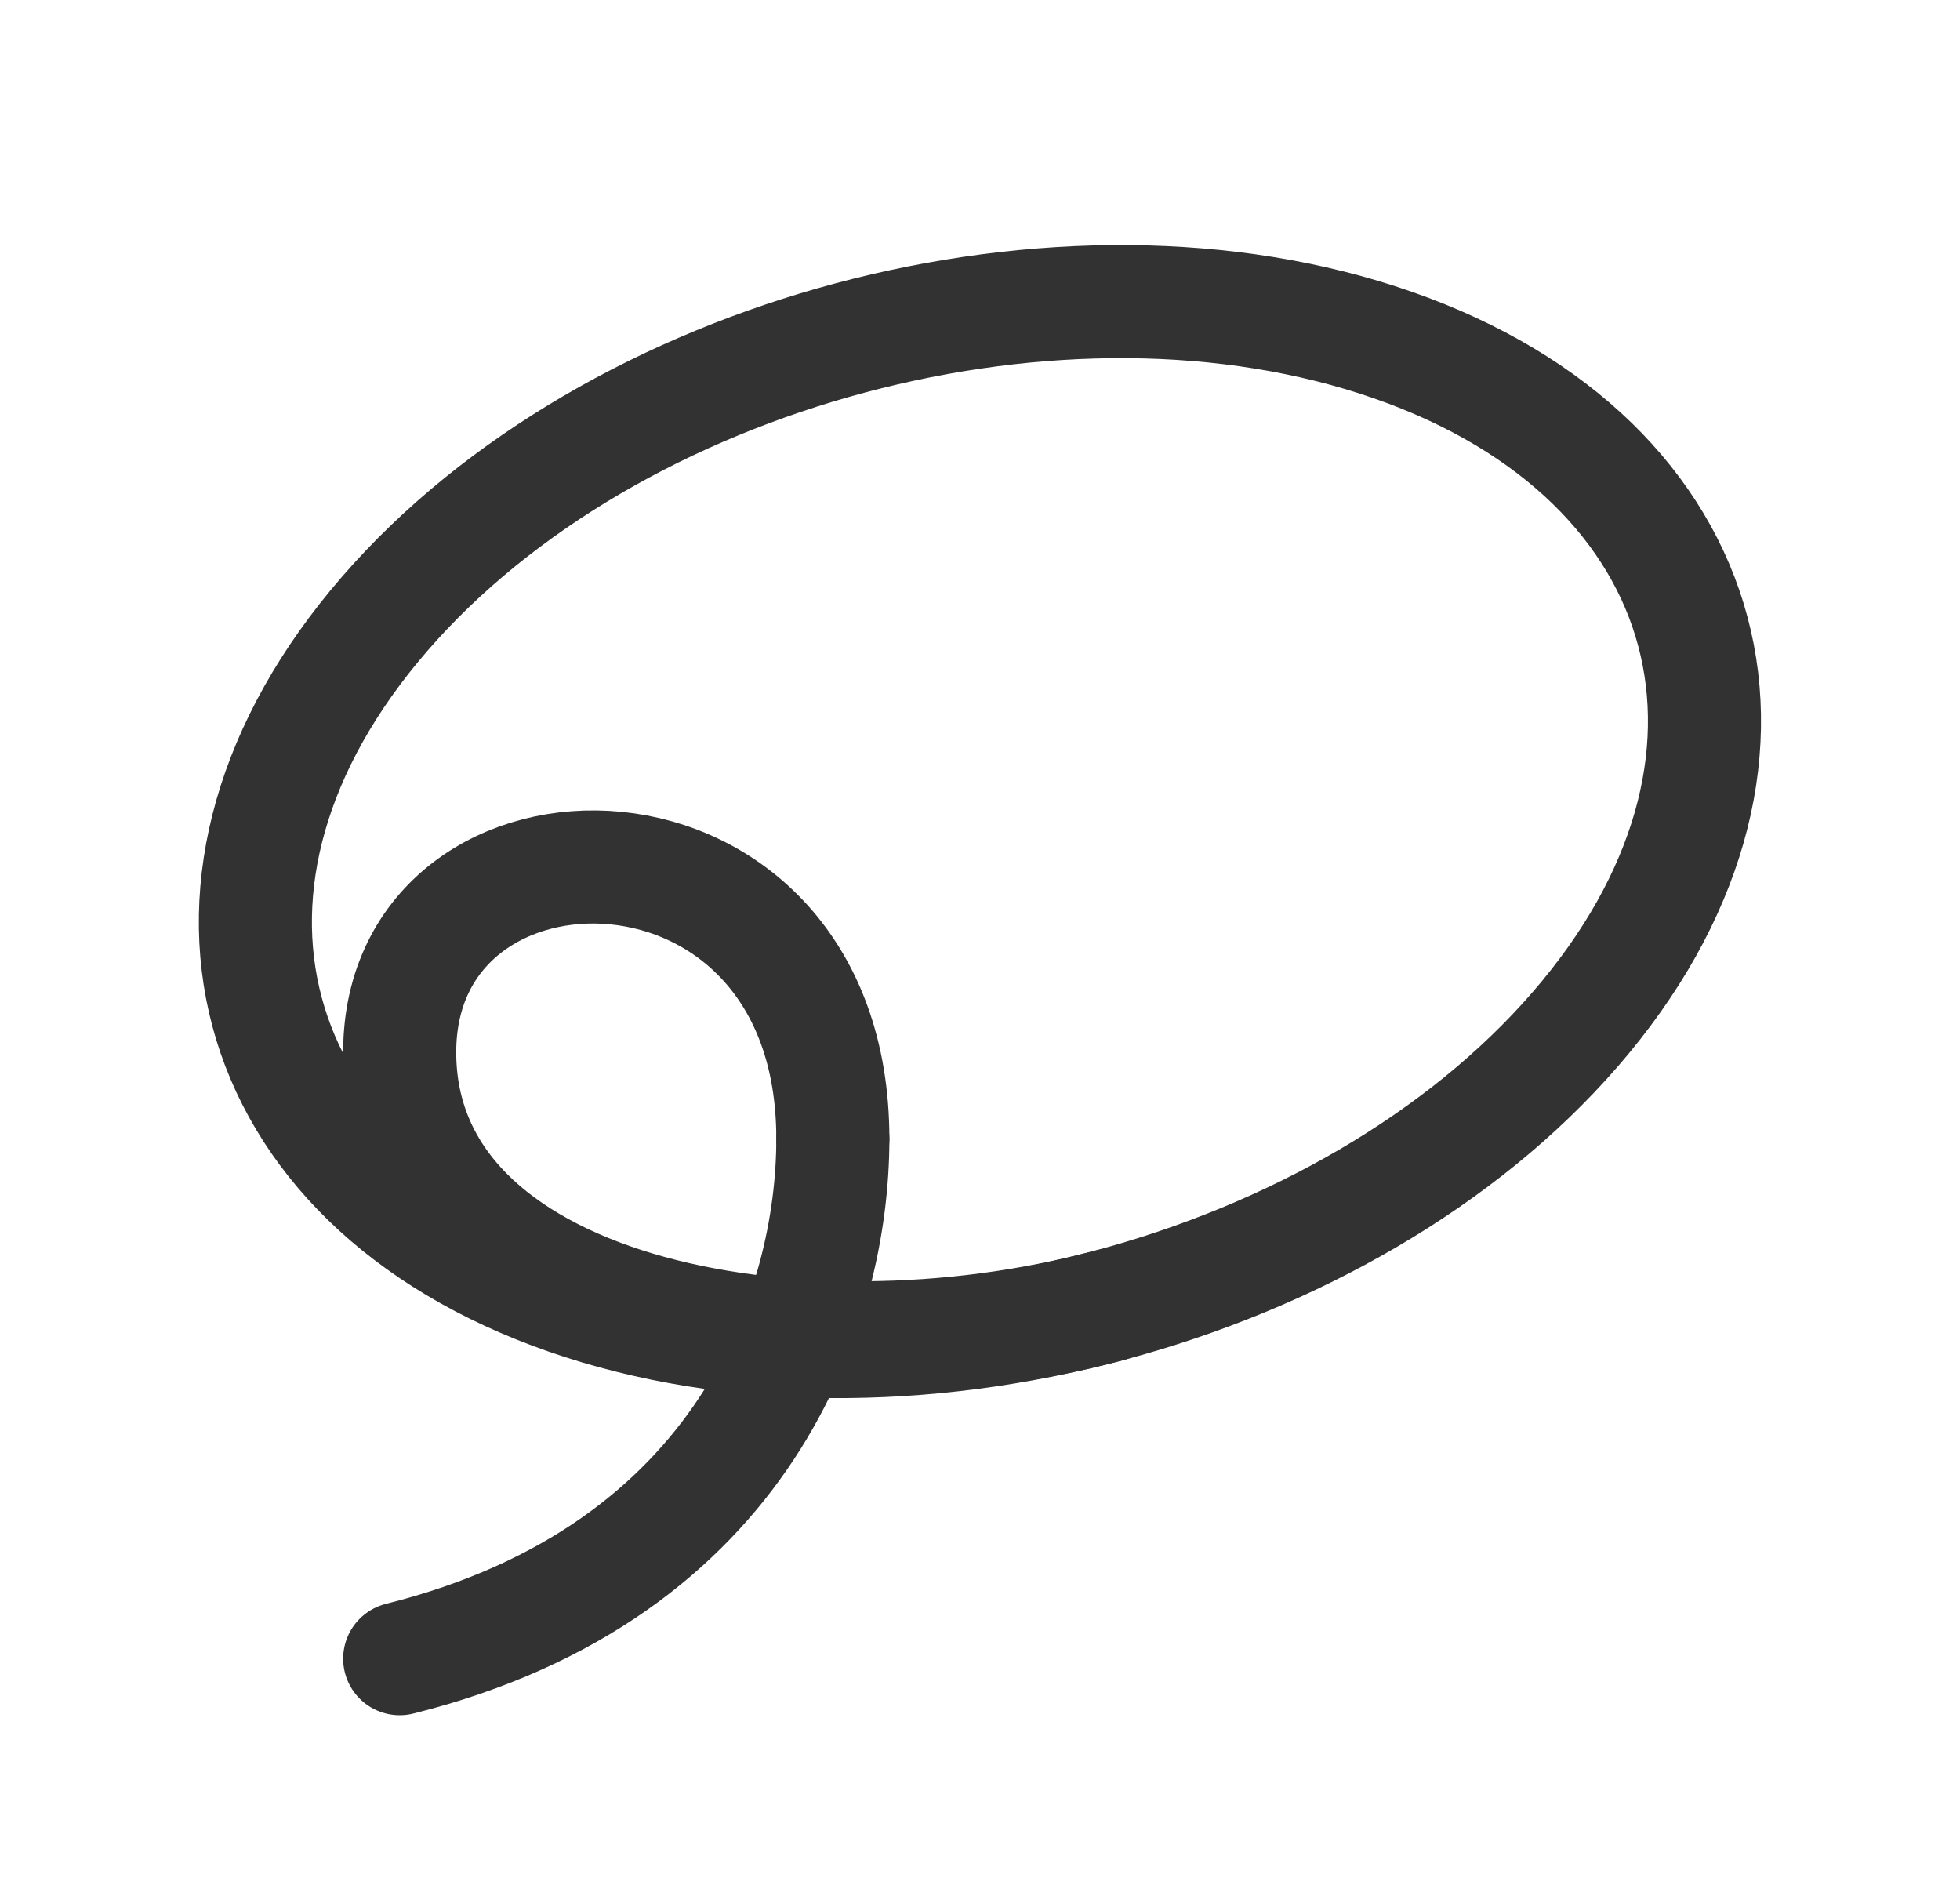
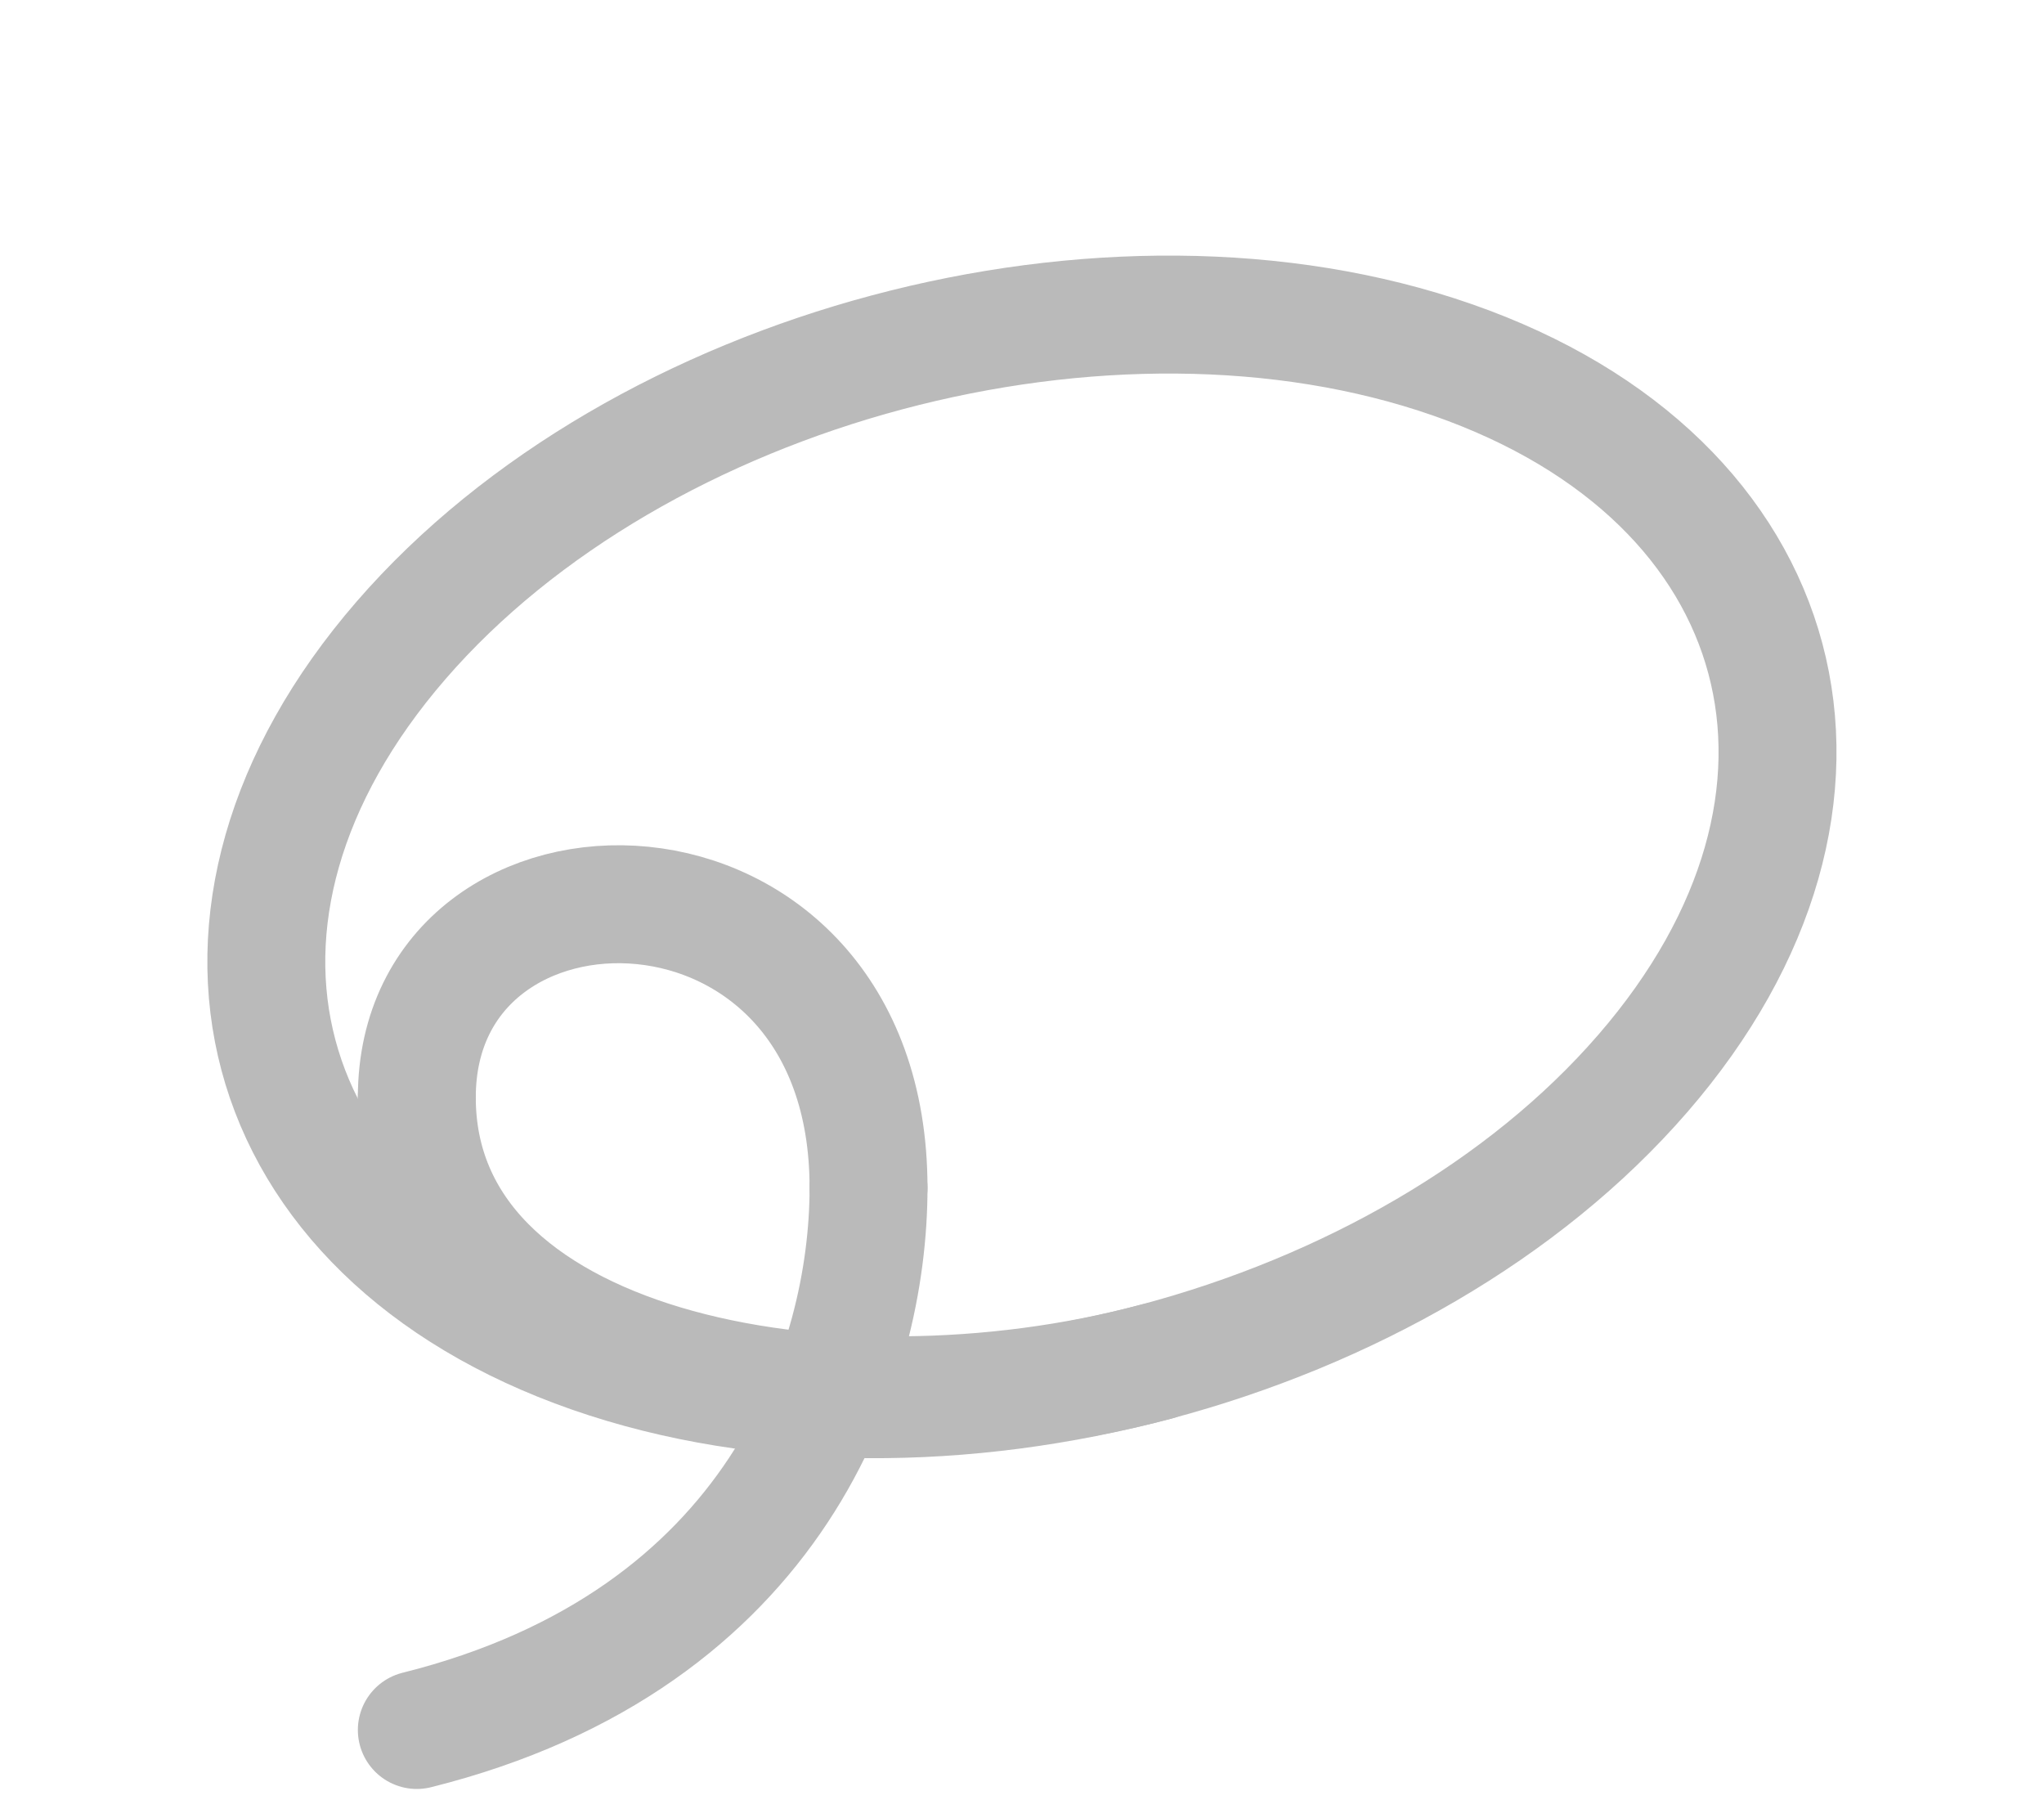
- <svg xmlns="http://www.w3.org/2000/svg" width="26px" height="25px" viewBox="0 0 26 25" version="1.1">
-   <g id="Page-1" stroke="none" stroke-width="1" fill="none" fill-rule="evenodd">
-     <g id="Design,-Tools/Lasso-Tool" transform="translate(1, 1)">
-       <g id="Group" transform="translate(-0, -0)">
-         <g stroke-linecap="round" stroke-linejoin="round" id="Path" stroke="#323232">
-           <path d="M18.92,5.201 C22.742,7.794 22.742,12 18.92,14.593 C15.098,17.187 8.901,17.187 5.078,14.593 C1.256,12 1.256,7.794 5.078,5.201 C8.901,2.607 15.098,2.607 18.92,5.201" stroke-width="1.5" transform="translate(11.99922, 9.896873) rotate(-14.92846) translate(-11.99922, -9.896873) " />
-           <path d="M13.711,16.315 C9.544,17.426 4.302,16.403 4.302,12.956" stroke-width="1.5" />
-           <path d="M10.048,14.105 C10.048,16.323 8.899,19.851 4.302,21" stroke-width="1.5" />
-           <path d="M4.302,12.956 C4.302,9.509 10.048,9.509 10.048,14.105" stroke-width="1.5" />
-         </g>
-         <polygon id="Path" points="0 0 24 0 24 24 0 24" />
+ <svg xmlns="http://www.w3.org/2000/svg" width="26px" height="23px" viewBox="0 0 26 23" version="1.1">
+   <g id="Page-1" stroke="none" stroke-width="1" fill="none" fill-rule="evenodd" stroke-linecap="round" stroke-linejoin="round">
+     <g id="Lasso-selection" transform="translate(1, 1)" stroke="#BABABA">
+       <g id="Path" transform="translate(-0, -0)">
+         <path d="M18.92,5.201 C22.742,7.794 22.742,12 18.92,14.593 C15.098,17.187 8.901,17.187 5.078,14.593 C1.256,12 1.256,7.794 5.078,5.201 C8.901,2.607 15.098,2.607 18.92,5.201" stroke-width="1.5" transform="translate(11.99922, 9.896873) rotate(-14.92846) translate(-11.99922, -9.896873) " />
+         <path d="M13.711,16.315 C9.544,17.426 4.302,16.403 4.302,12.956" stroke-width="1.5" />
+         <path d="M10.048,14.105 C10.048,16.323 8.899,19.851 4.302,21" stroke-width="1.5" />
+         <path d="M4.302,12.956 C4.302,9.509 10.048,9.509 10.048,14.105" stroke-width="1.5" />
      </g>
    </g>
  </g>
</svg>
